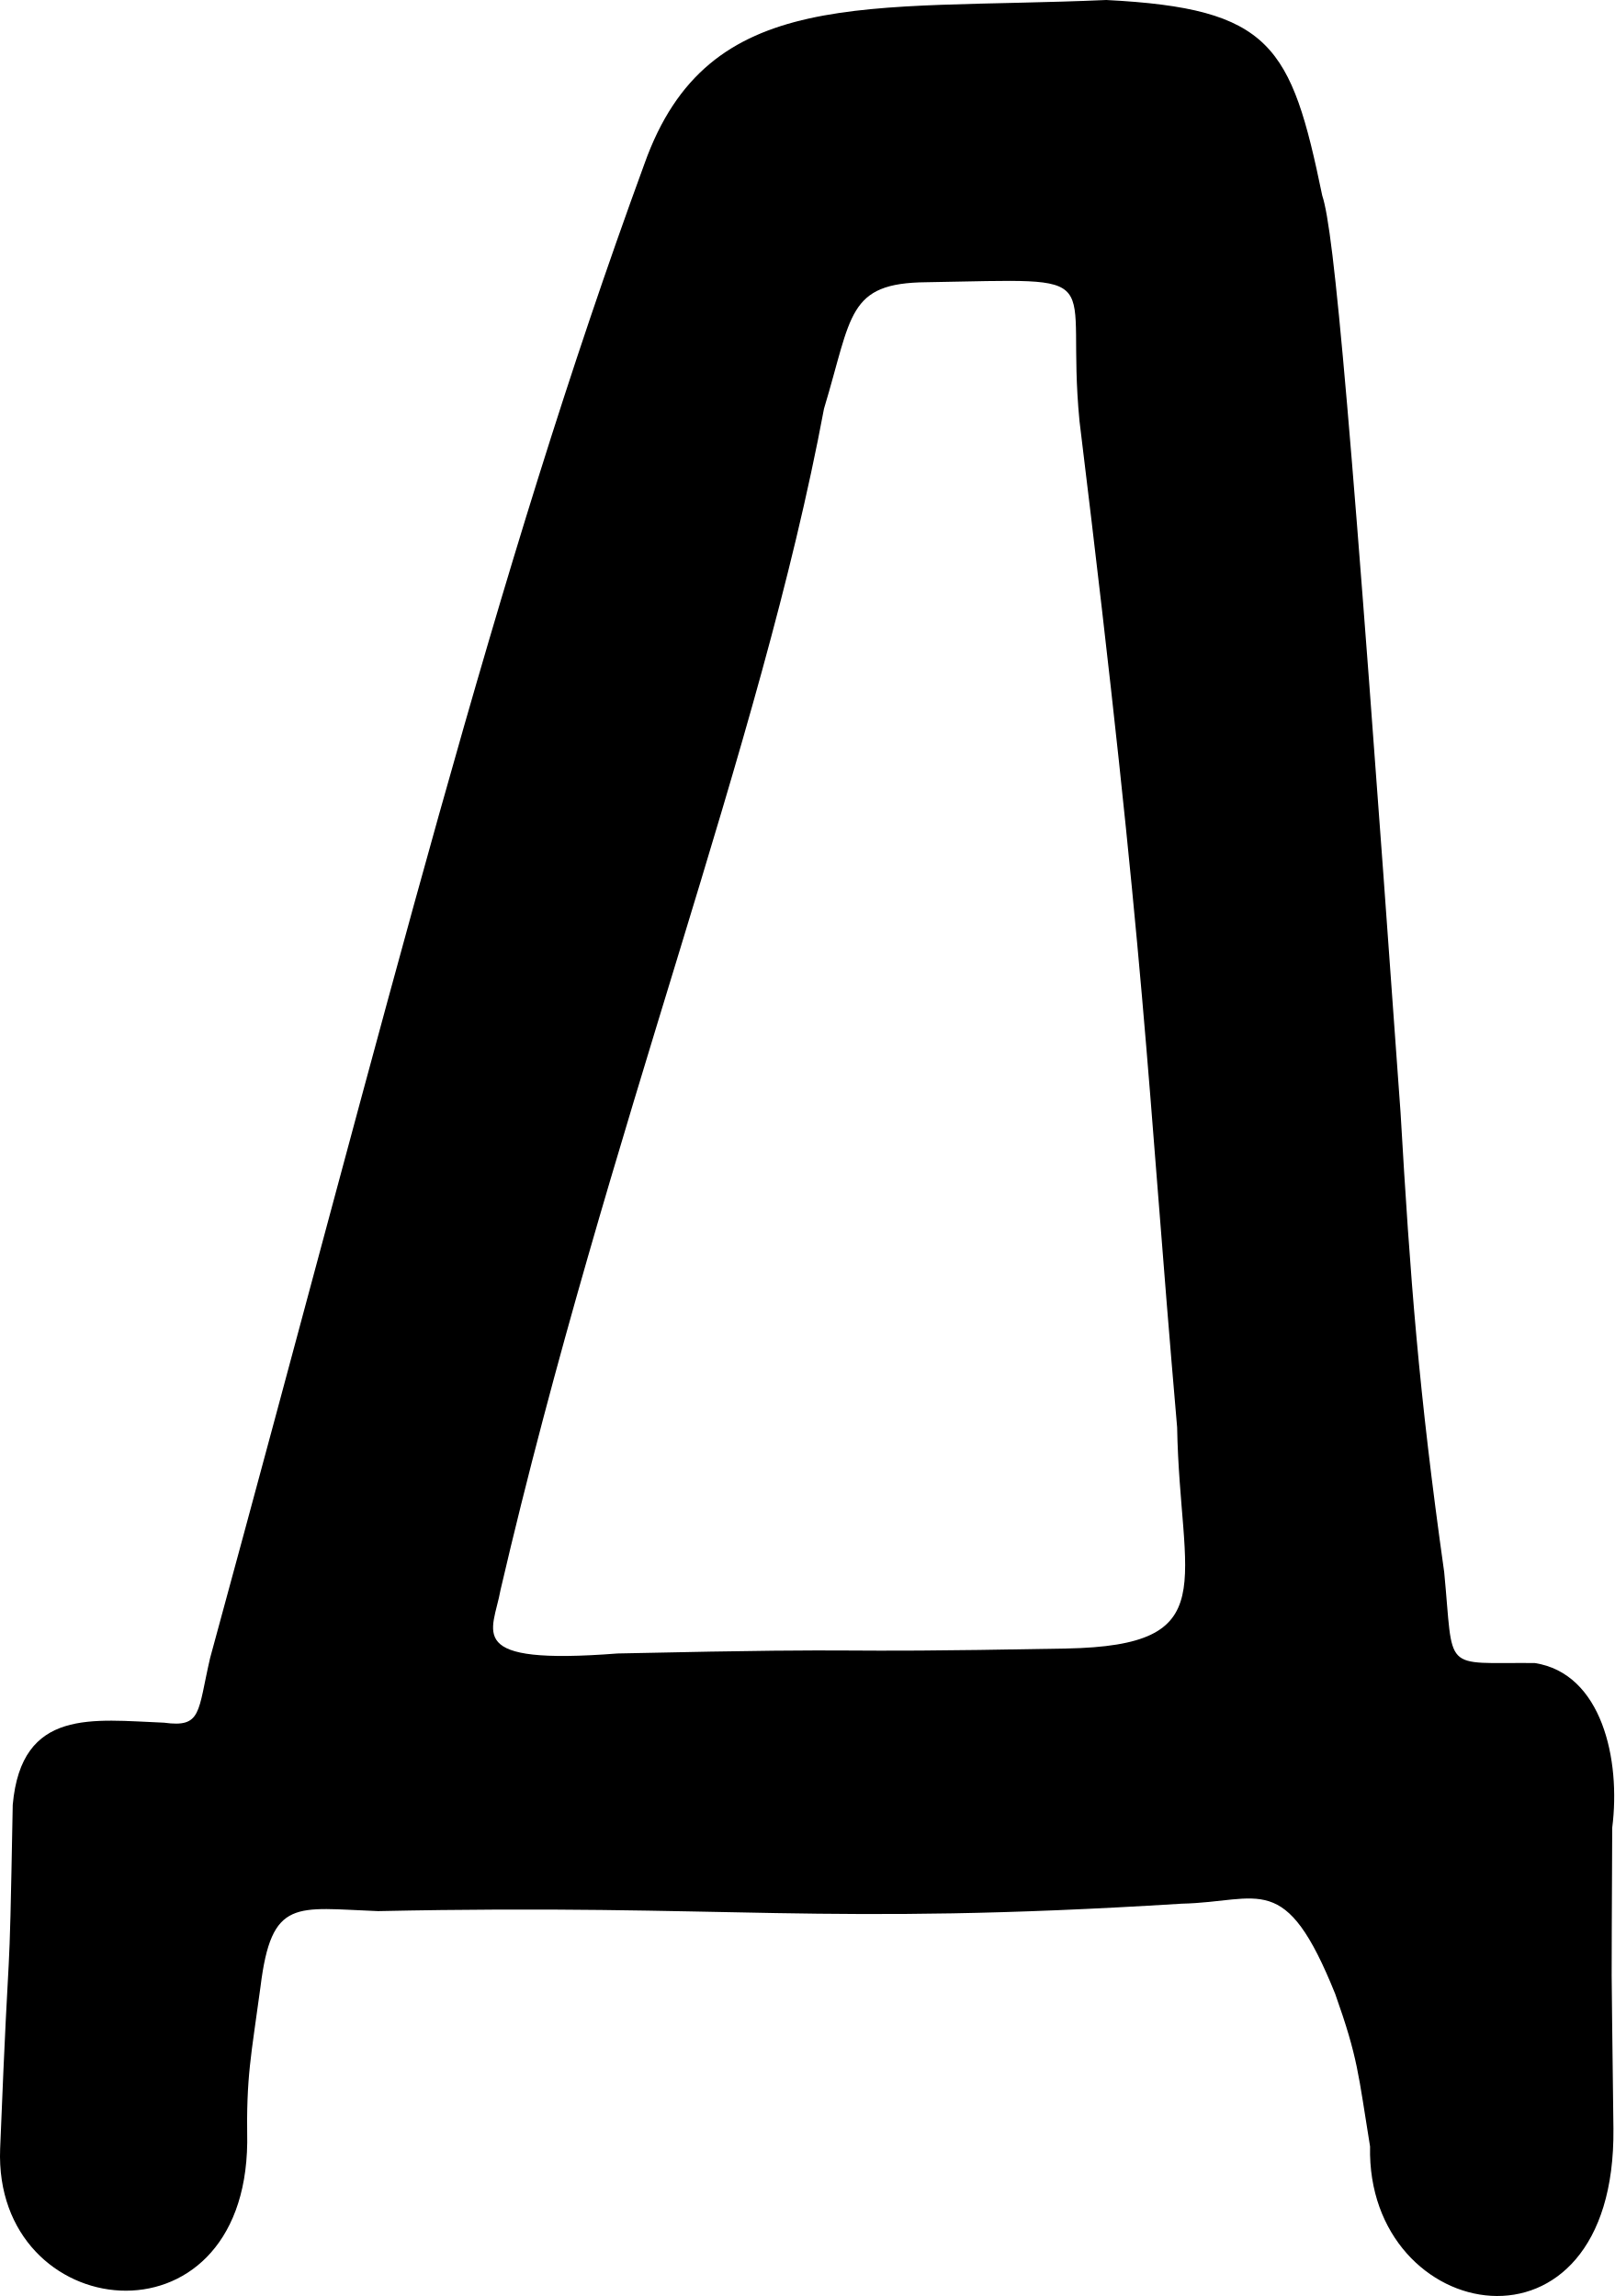
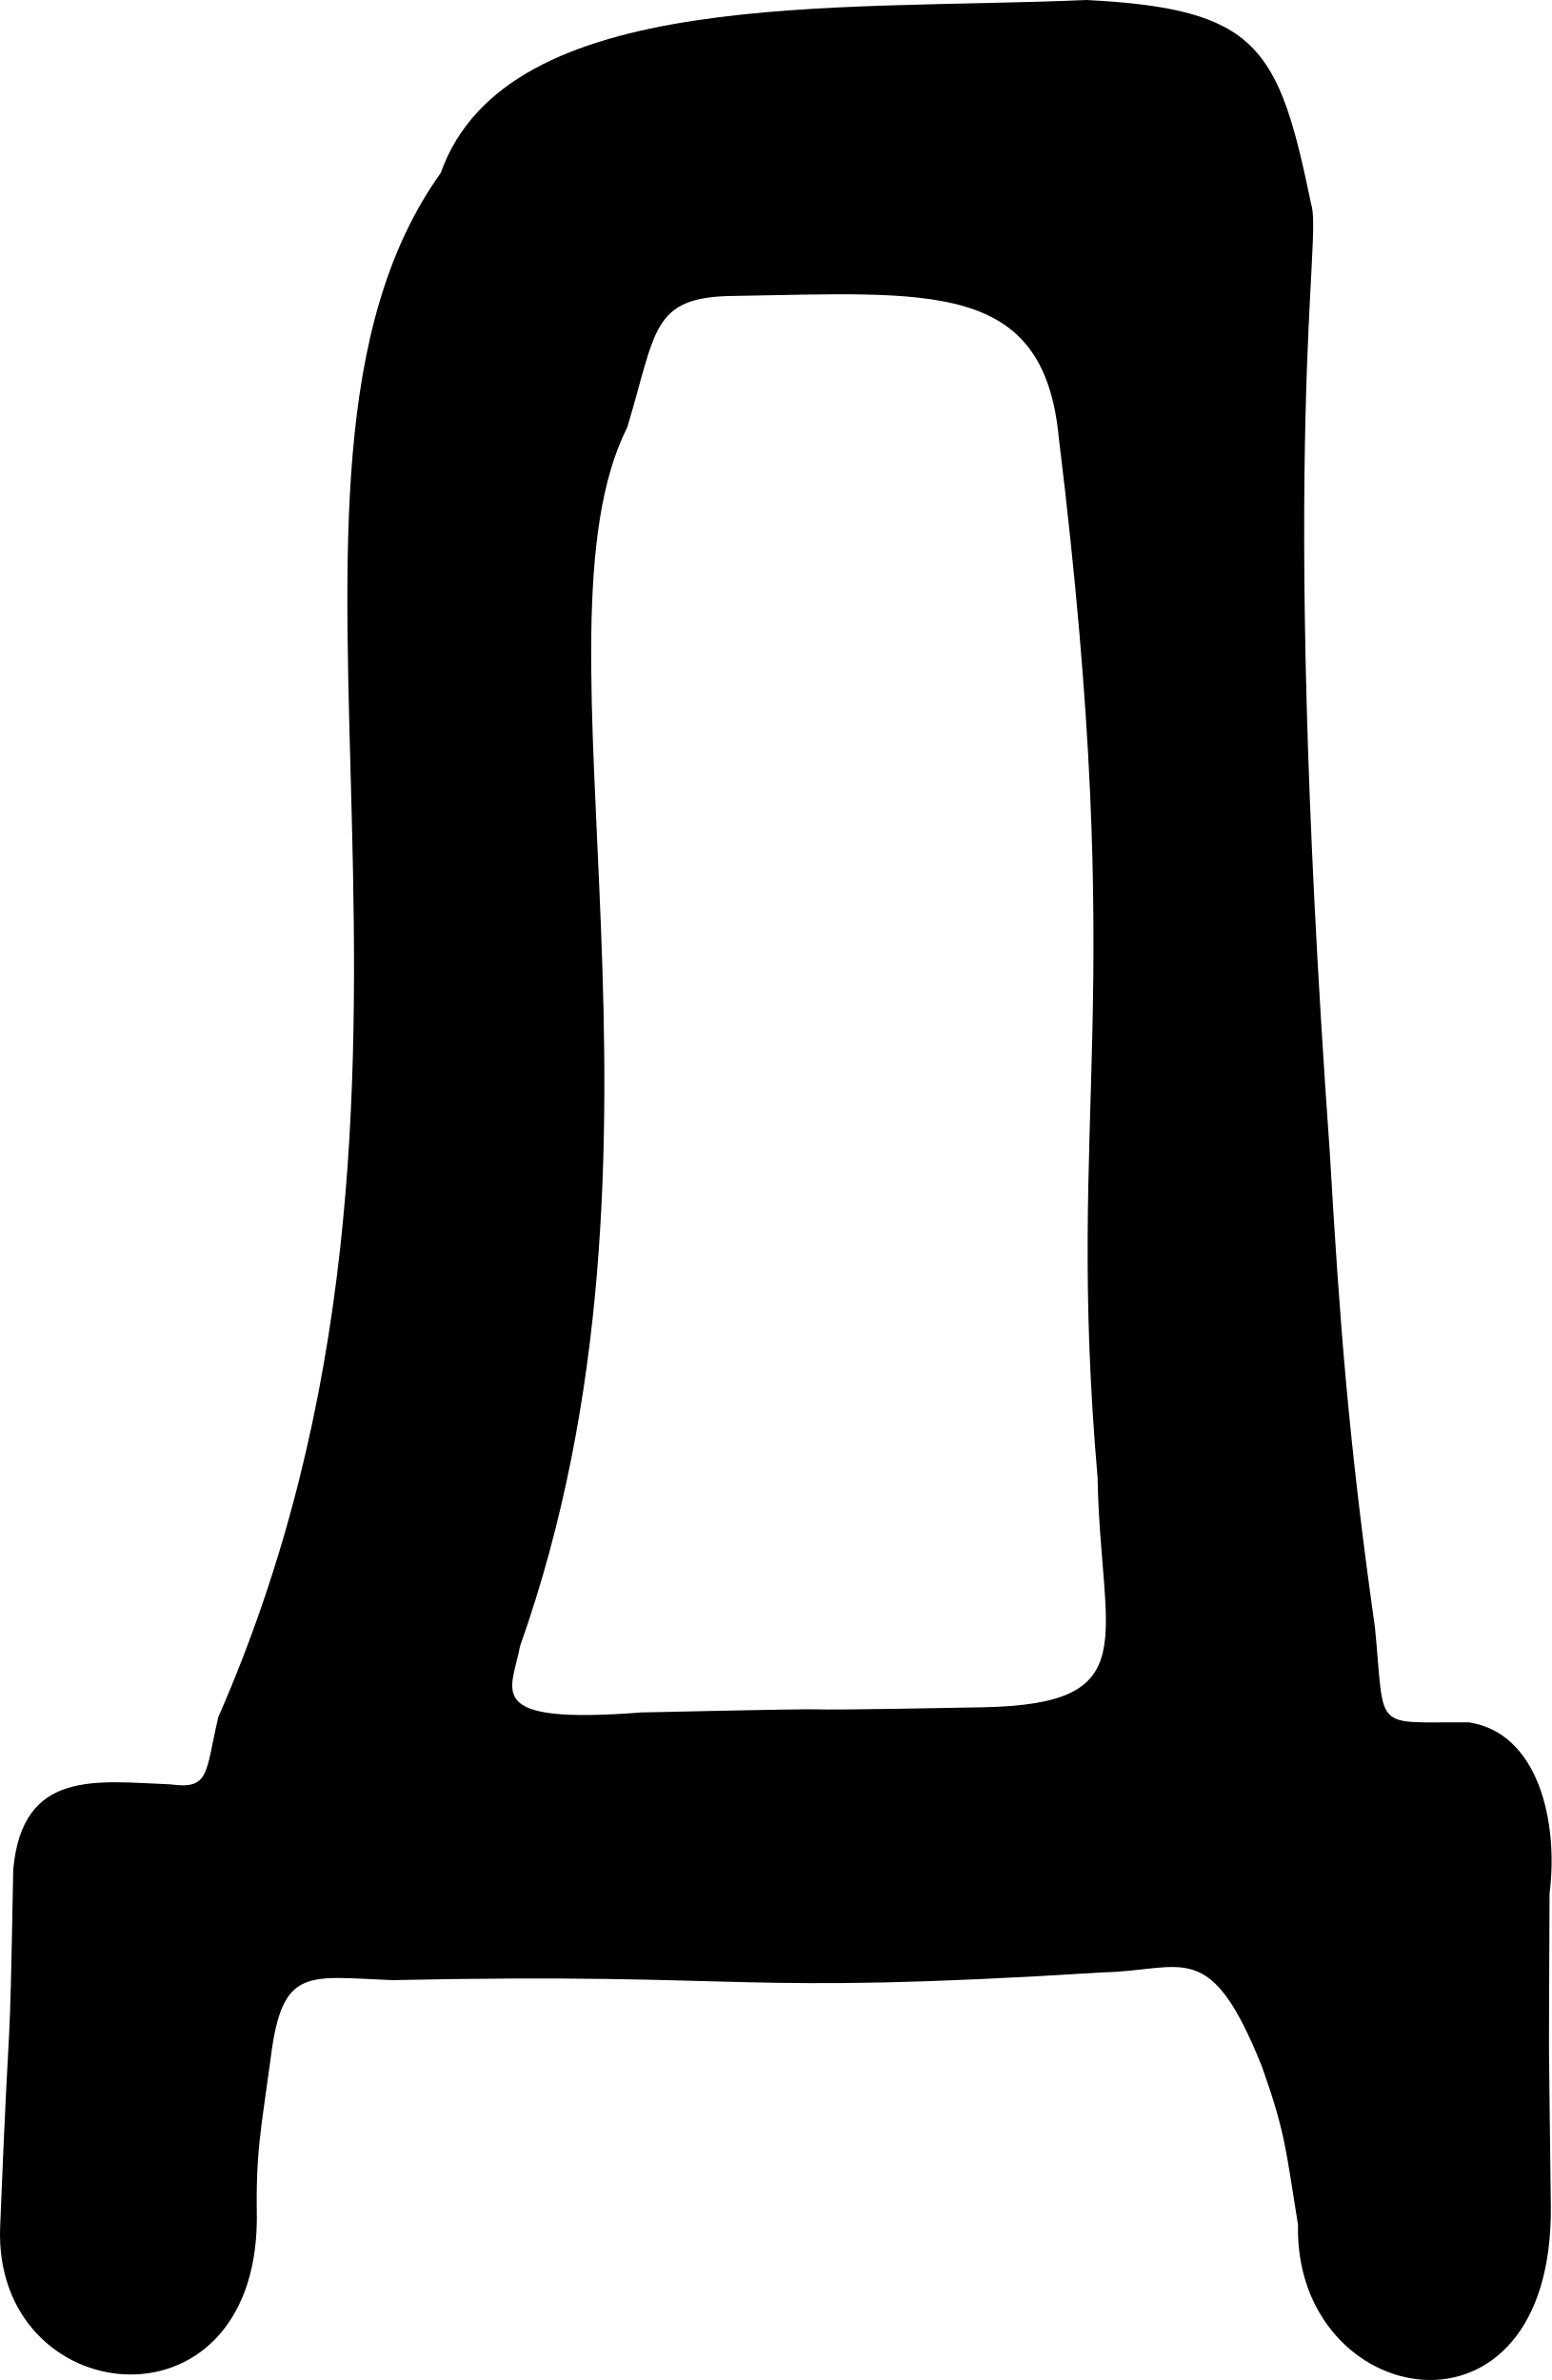
- <svg xmlns="http://www.w3.org/2000/svg" version="1.1" id="svg61" width="653.654" height="930" viewBox="0 0 653.654 930">
+ <svg xmlns="http://www.w3.org/2000/svg" version="1.1" id="svg61" width="606.211" height="930" viewBox="0 0 606.211 930">
  <defs id="defs65" />
-   <path style="fill:#000000;stroke-width:3.56" d="m 554.791,869.438 c -4.835,-29.695 -4.81,-35.559 -14.094,-61.74 -20.359,-50.66 -30.325,-37.312 -62.191,-36.604 -146.957,9.178 -182.718,-0.03 -325.404,3.01 -33.313,-1.228 -43.151,-5.628 -47.629,30.715 -3.797,28.252 -5.792,35.732 -5.36,62.987 -0.951,85.524 -102.826,73.62 -100.058,2.519 4.114,-102.412 3.448,-50.309 5.102,-139.279 3.538,-39.396 32.509,-34.386 61.273,-33.268 15.384,2.099 13.554,-4.22 18.652,-26.202 C 159.37,399.135 199.442,234.359 260.953,66.373 286.822,-6.417 350.341,4.291 447.971,0 c 66.846,3.414 74.875,18.329 87.459,79.233 4.799,14.197 11.474,87.862 31.704,371.384 3.939,67.455 7.315,112.623 17.67,186.132 3.994,41.158 -1.295,36.564 36.642,36.863 27.213,4.168 34.941,39.099 31.405,66.719 -0.294,81.577 -0.468,37.137 0.492,121.924 0.971,98.393 -100.18,79.671 -98.553,7.183 z m -304.706,-199.695 c 119.896,-2.607 68.587,0.085 181.712,-2.005 64.265,-1.246 46.007,-26.346 44.87,-89.576 -12.708,-146.582 -12.084,-182.915 -39.537,-407.611 -5.932,-61.441 14.804,-57.498 -61.947,-56.233 -32.272,0.286 -30.084,13.445 -41.514,51.218 -25.802,137.969 -87.288,290.731 -130.979,478.432 -3.055,17.216 -15.391,30.648 47.394,25.776 z" id="path71" />
+   <path style="fill:#000000;stroke-width:3.568" d="m 507.121,869.3 c -4.846,-29.763 -4.821,-35.641 -14.126,-61.882 -20.405,-50.776 -30.395,-37.397 -62.334,-36.687 -147.293,9.199 -134.197,-0.03 -277.209,3.017 -33.389,-1.231 -43.25,-5.641 -47.738,30.785 -3.806,28.317 -5.805,35.814 -5.372,63.131 C 99.389,953.383 -2.719,941.452 0.056,870.189 4.179,767.542 3.511,819.765 5.169,730.591 8.716,691.105 37.753,696.126 66.583,697.247 c 15.419,2.104 13.585,-4.229 18.695,-26.262 C 194.34,421.993 86.458,187.813 172.183,67.589 198.112,-5.368 326.673,4.301 424.527,0 c 66.999,3.422 75.046,18.371 87.659,79.415 4.81,14.229 -12.969,85.935 7.307,370.106 3.948,67.609 7.332,112.881 17.71,186.557 4.003,41.253 -1.298,36.647 36.726,36.947 27.275,4.178 35.021,39.188 31.476,66.872 -0.294,81.764 -0.469,37.222 0.494,122.203 0.973,98.618 -100.409,79.853 -98.778,7.199 z M 250.657,669.148 c 120.17,-2.613 19.805,0.085 133.189,-2.01 64.412,-1.249 46.112,-26.406 44.973,-89.781 -12.737,-146.917 12.358,-181.206 -15.158,-406.416 -5.946,-61.582 -50.059,-56.566 -126.986,-55.298 -32.346,0.287 -30.153,13.475 -41.609,51.336 -40.907,81.111 27.457,280.682 -41.912,476.334 -3.062,17.255 -15.426,30.718 47.503,25.835 z" id="path71" />
</svg>
